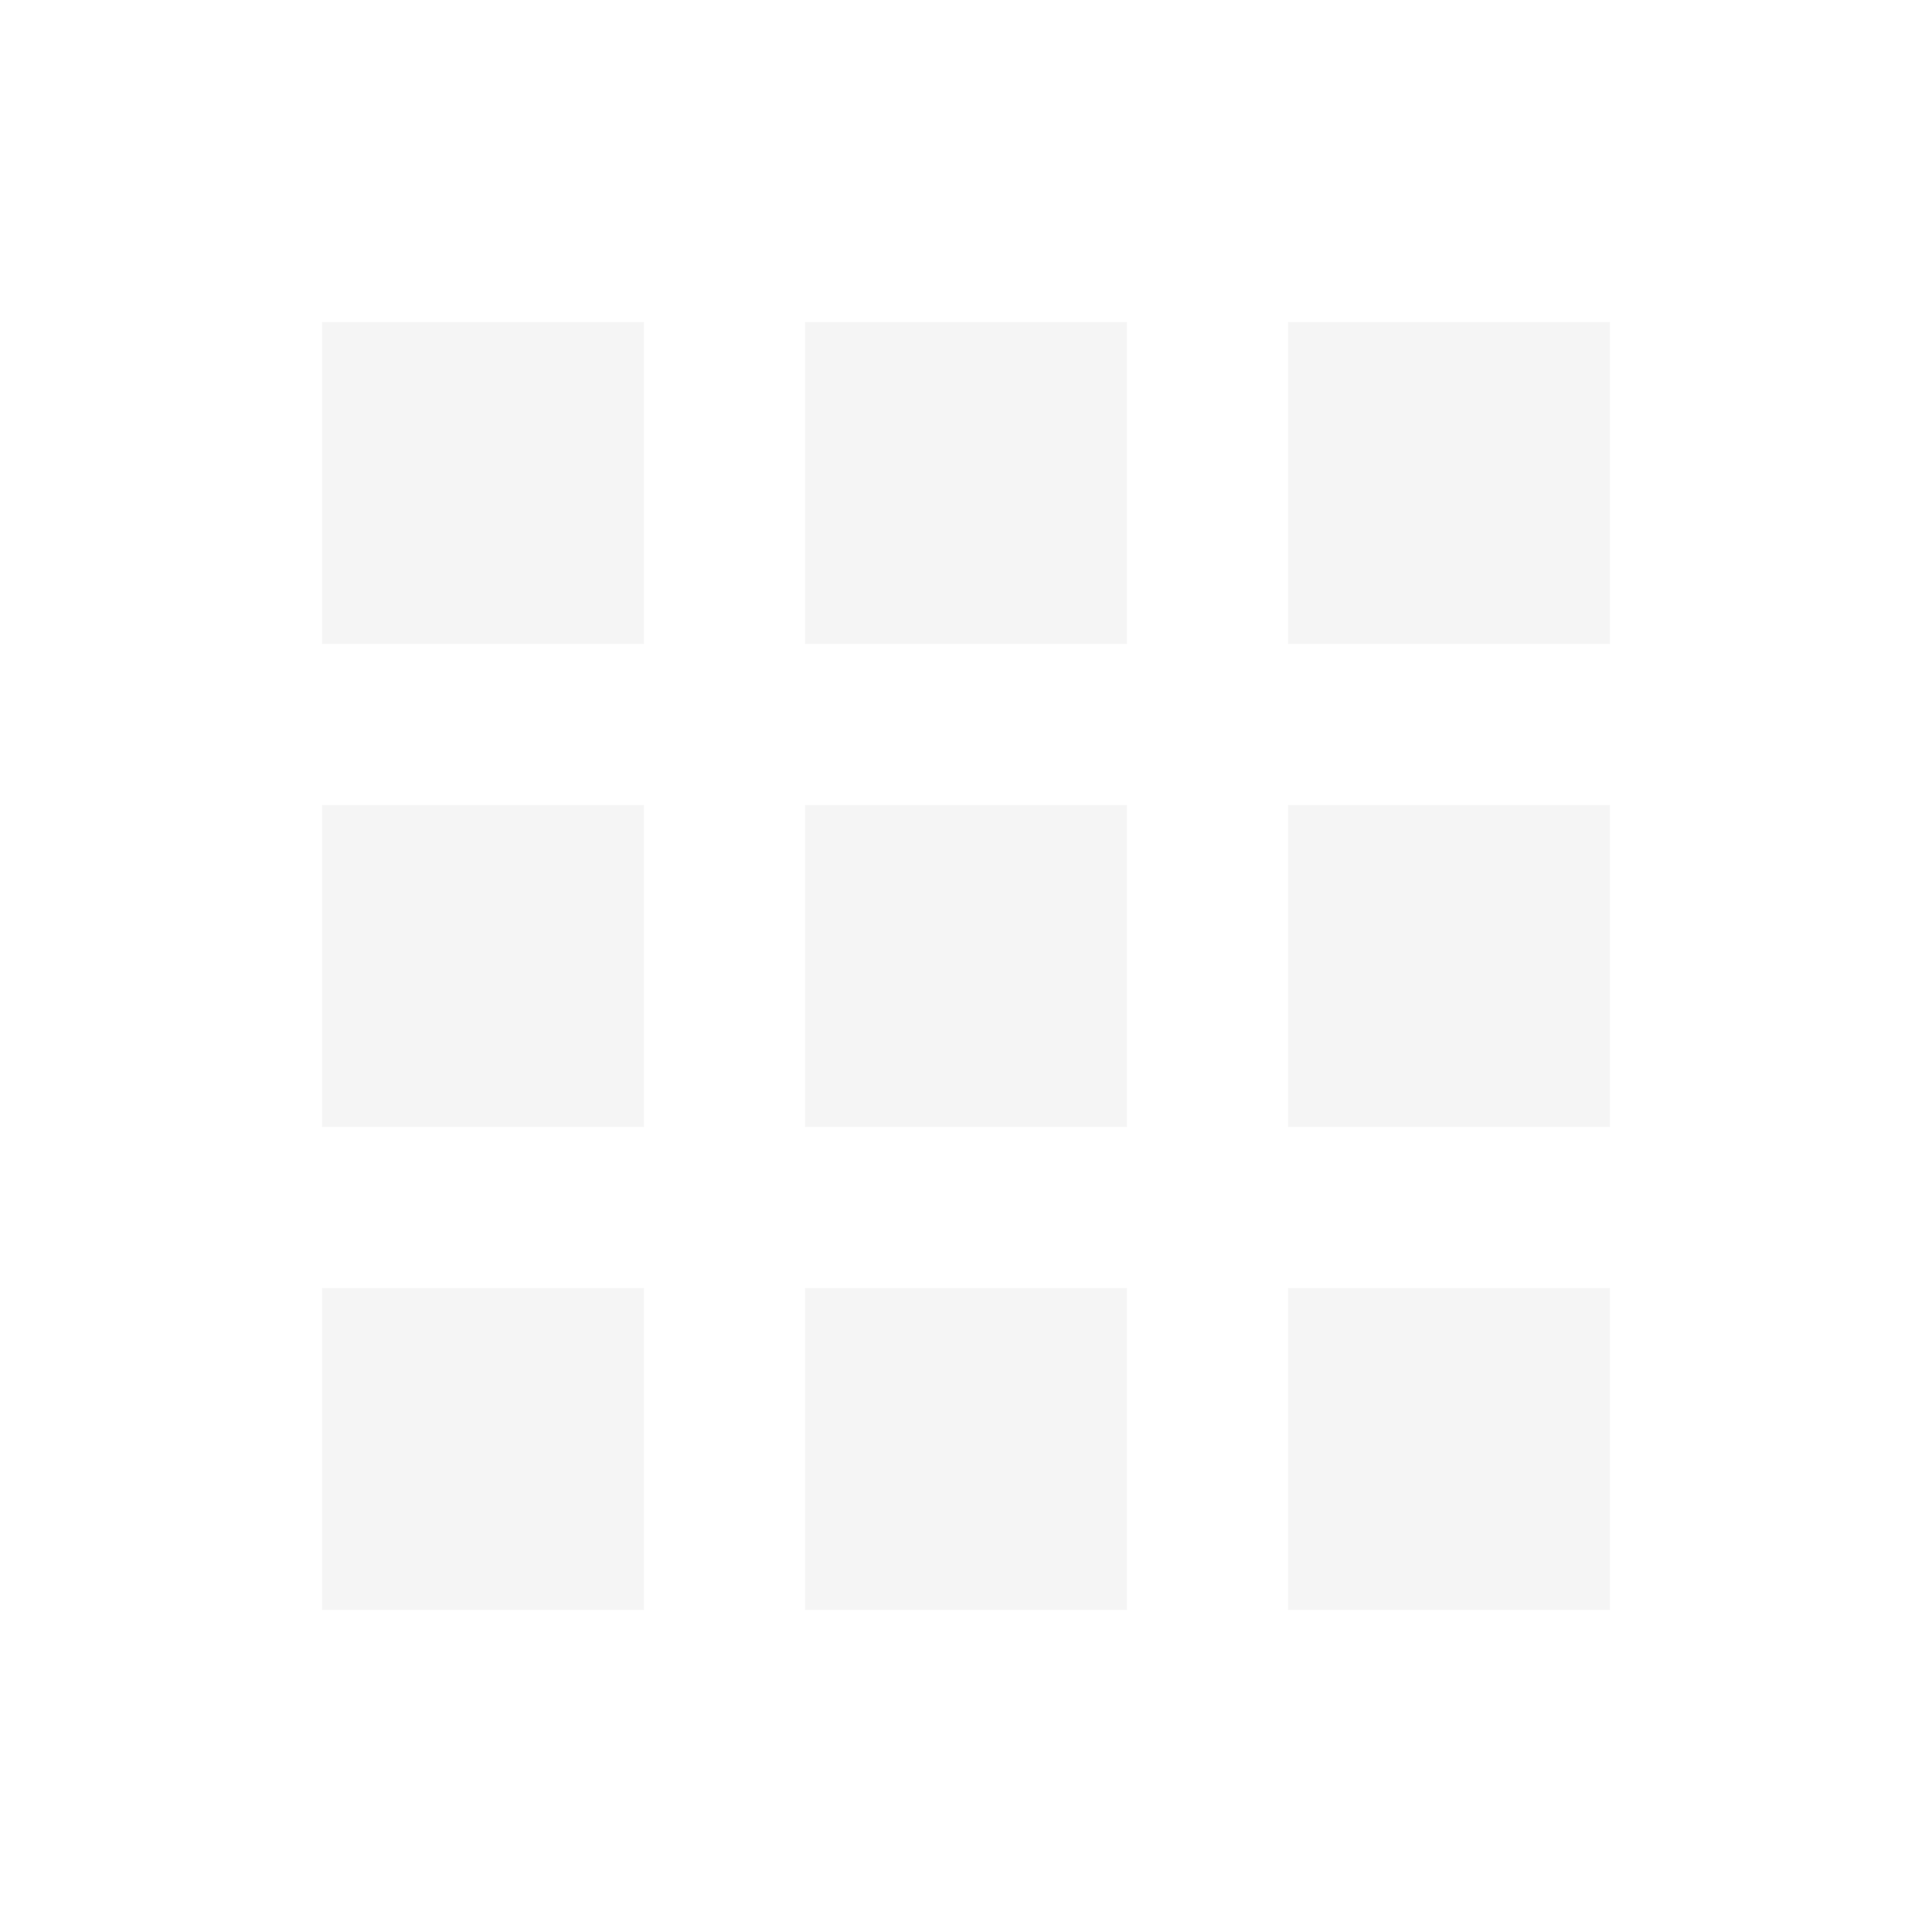
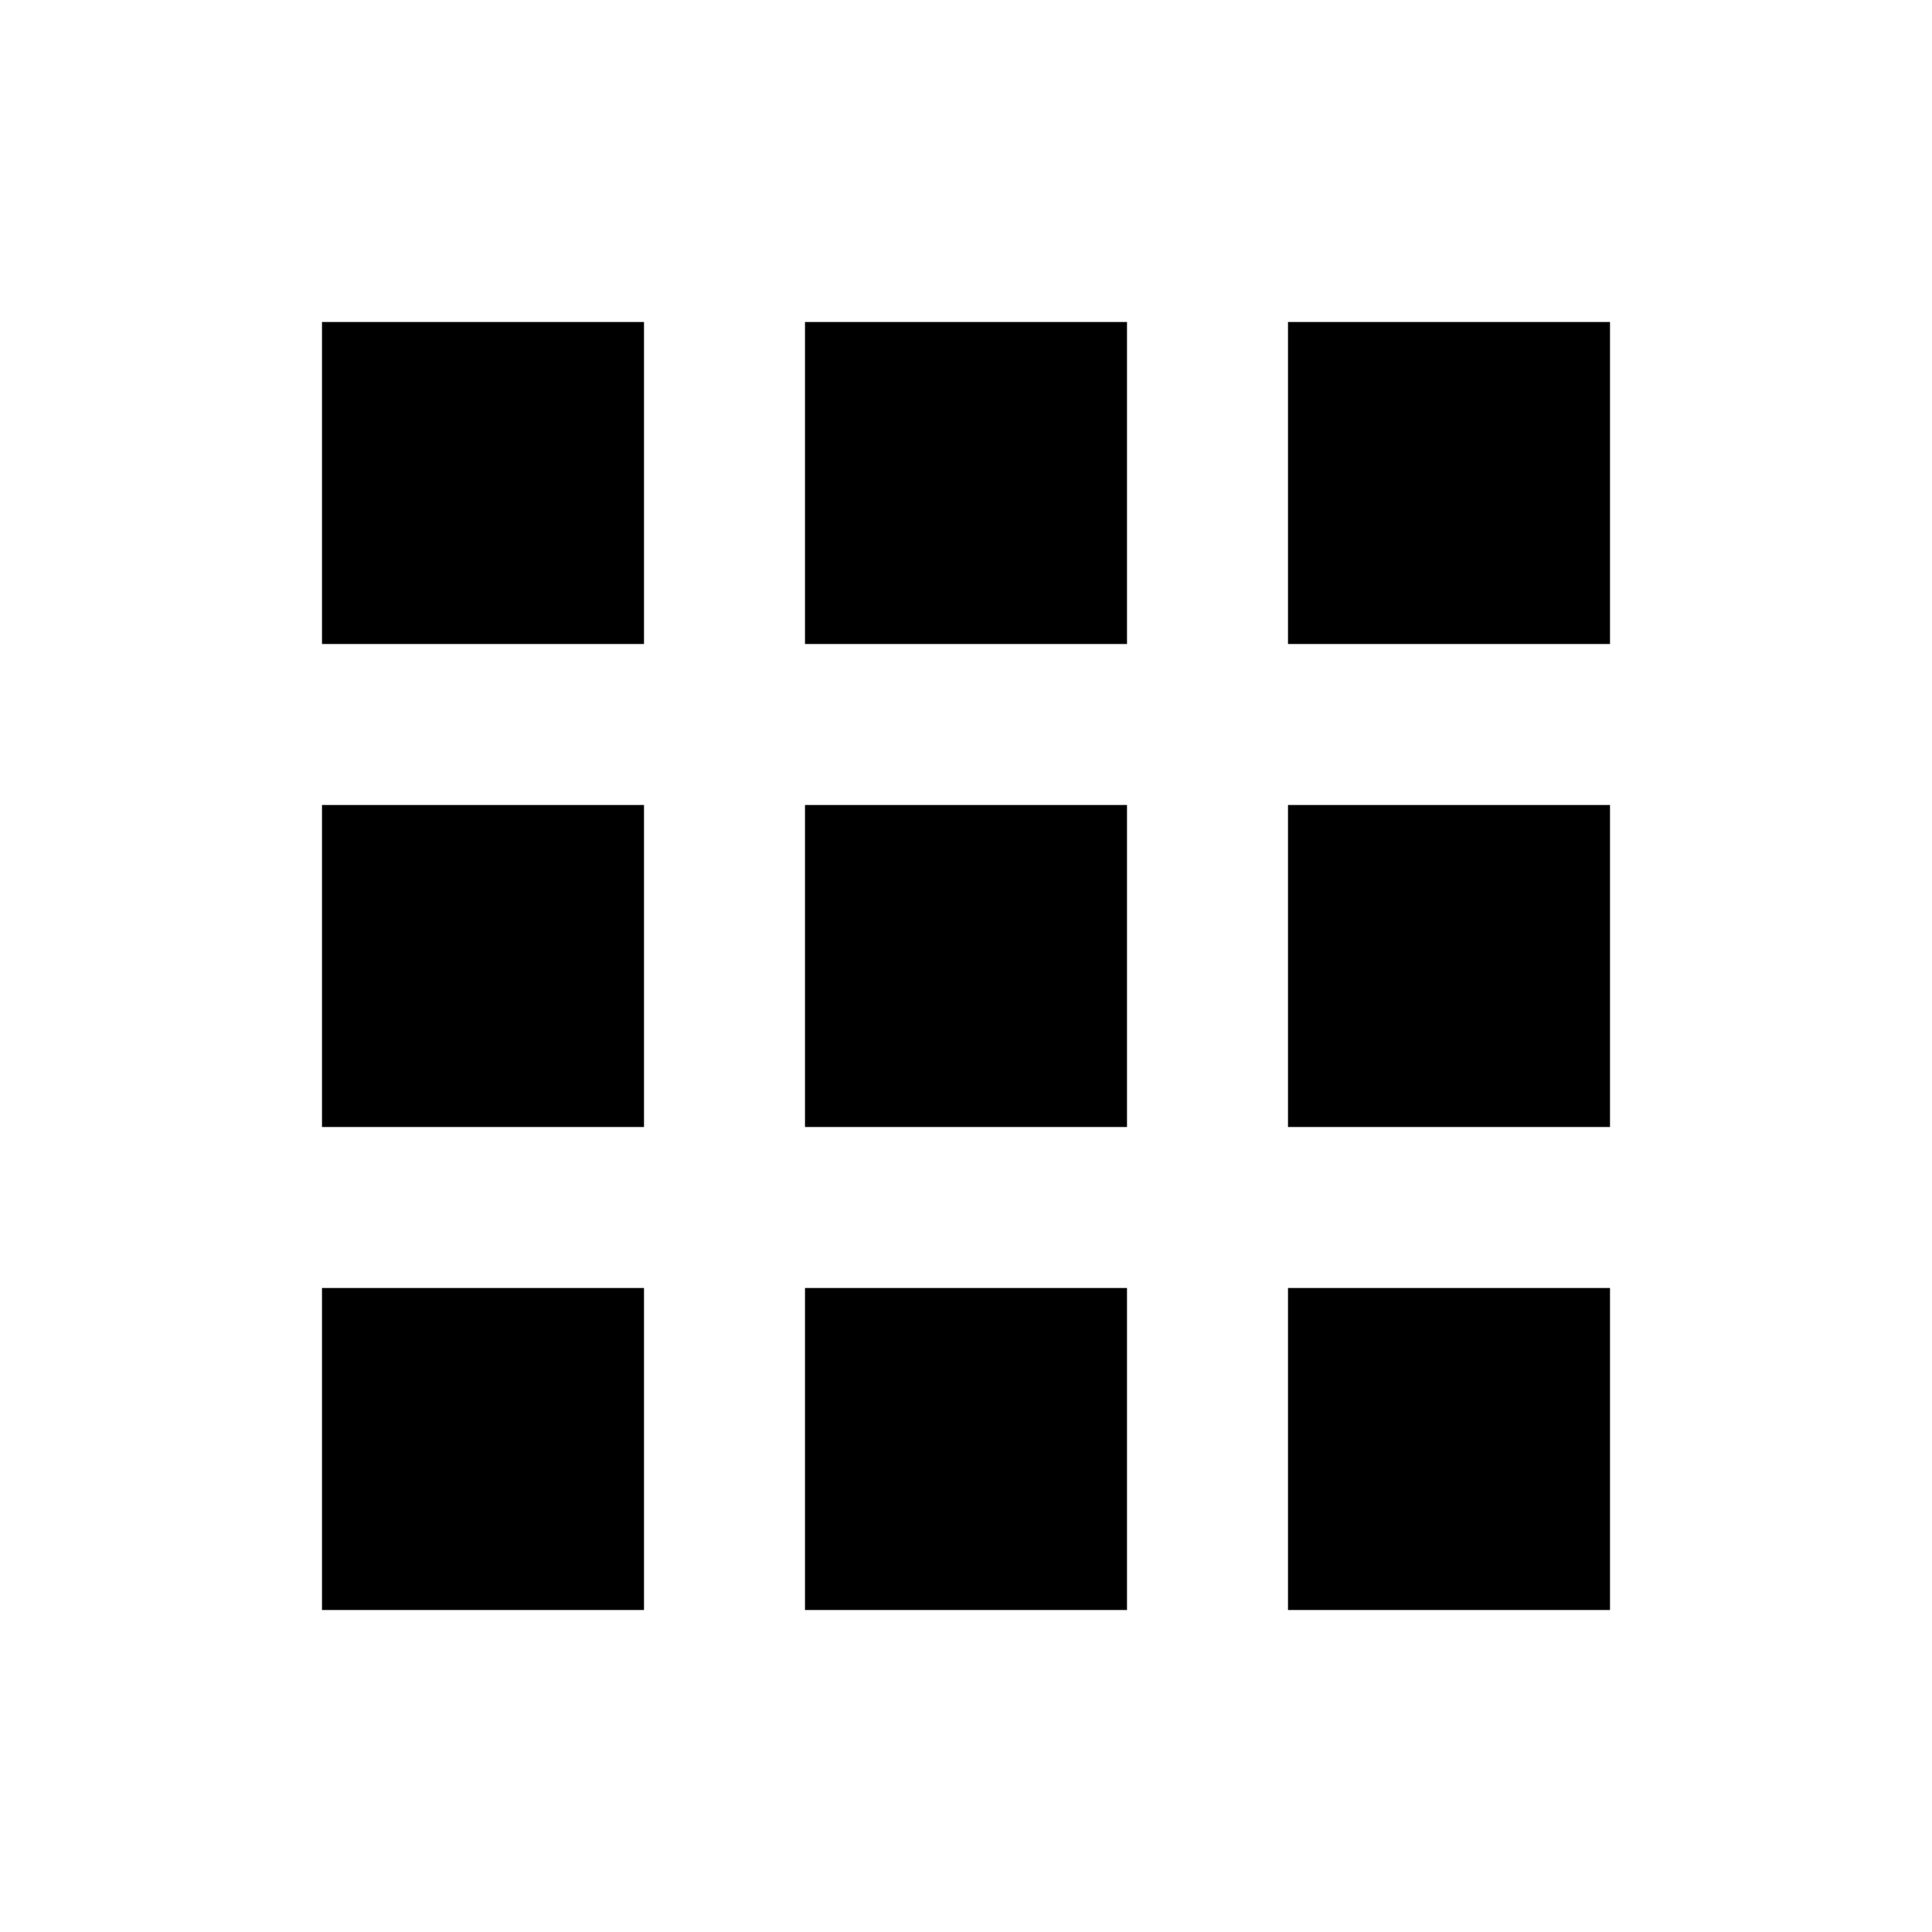
<svg xmlns="http://www.w3.org/2000/svg" width="24" height="24" viewBox="0 0 24 24">
-   <path d="M4 8h4V4H4v4zm6 12h4v-4h-4v4zm-6 0h4v-4H4v4zm0-6h4v-4H4v4zm6 0h4v-4h-4v4zm6-10v4h4V4h-4zm-6 4h4V4h-4v4zm6 6h4v-4h-4v4zm0 6h4v-4h-4v4z" fill="#F5F5F5" style="--darkreader-inline-fill: currentColor;" data-darkreader-inline-fill="" />
+   <path d="M4 8h4V4H4v4zm6 12h4v-4h-4v4zm-6 0h4v-4H4v4zm0-6h4v-4H4v4zm6 0h4v-4h-4v4zm6-10v4h4V4h-4zm-6 4h4V4h-4v4zm6 6h4v-4h-4v4zm0 6h4v-4h-4v4z" style="--darkreader-inline-fill: currentColor;" data-darkreader-inline-fill="" />
  <path d="M0 0h24v24H0z" fill="none" />
</svg>
